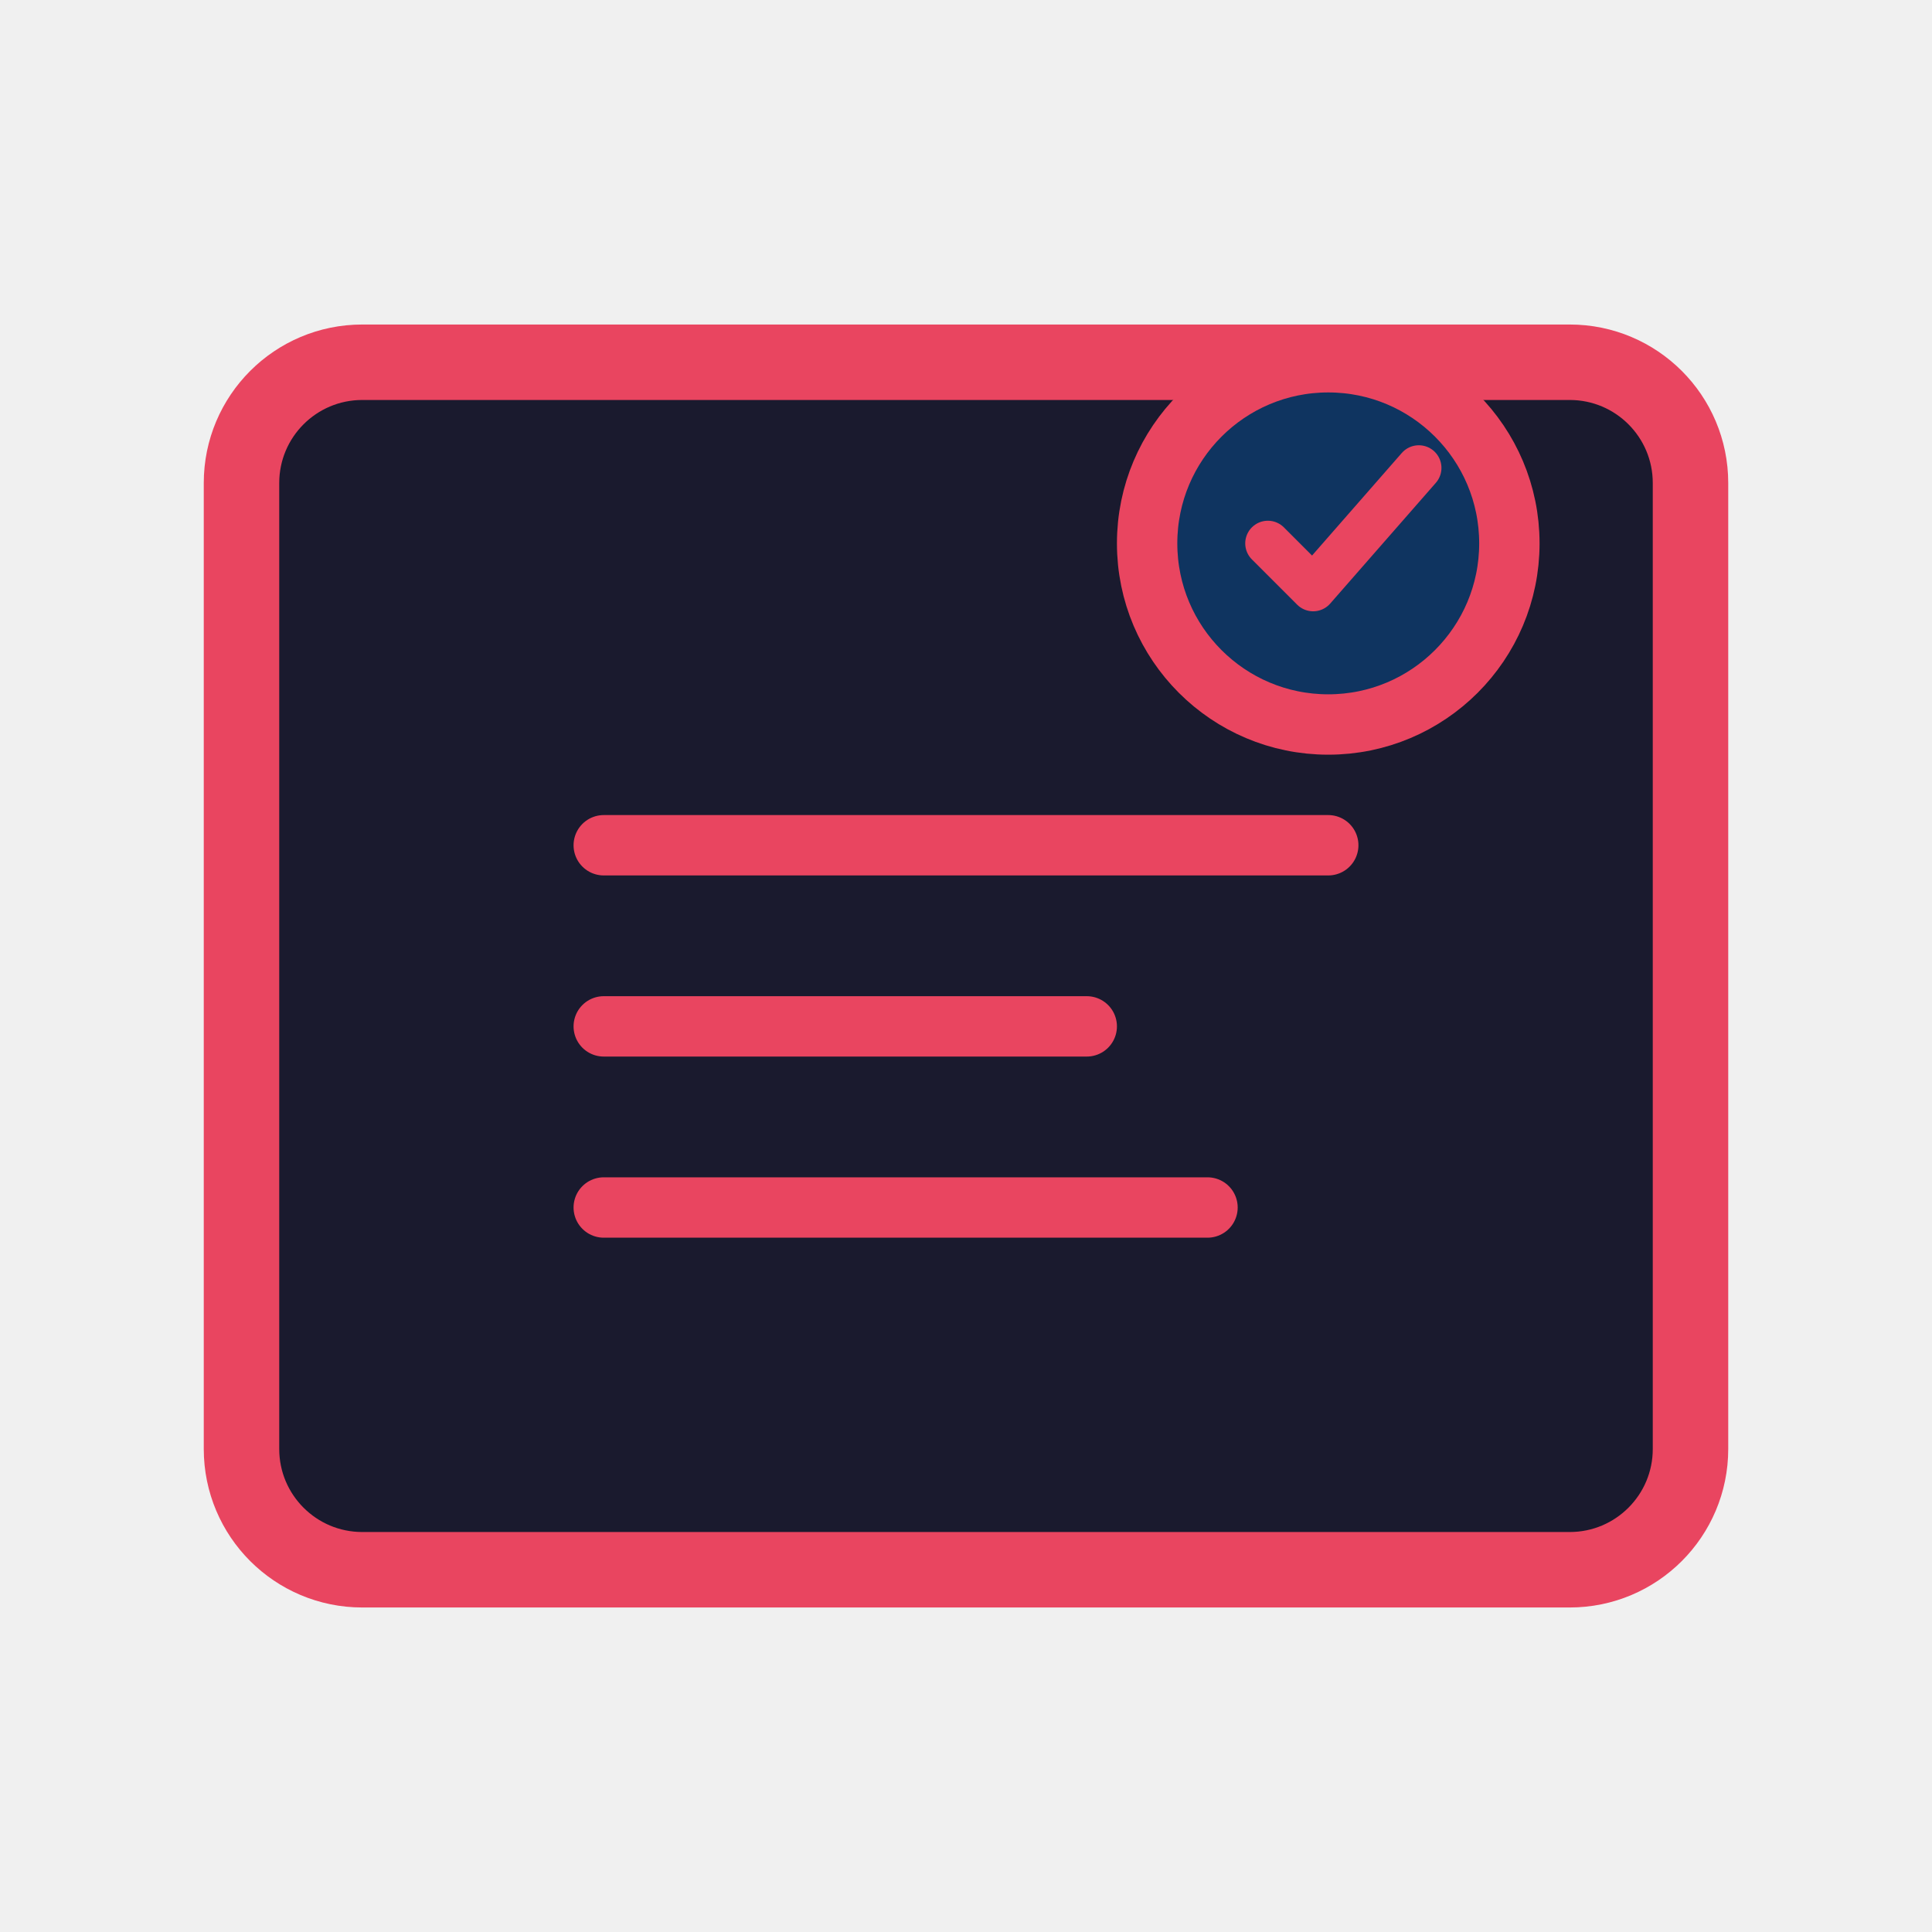
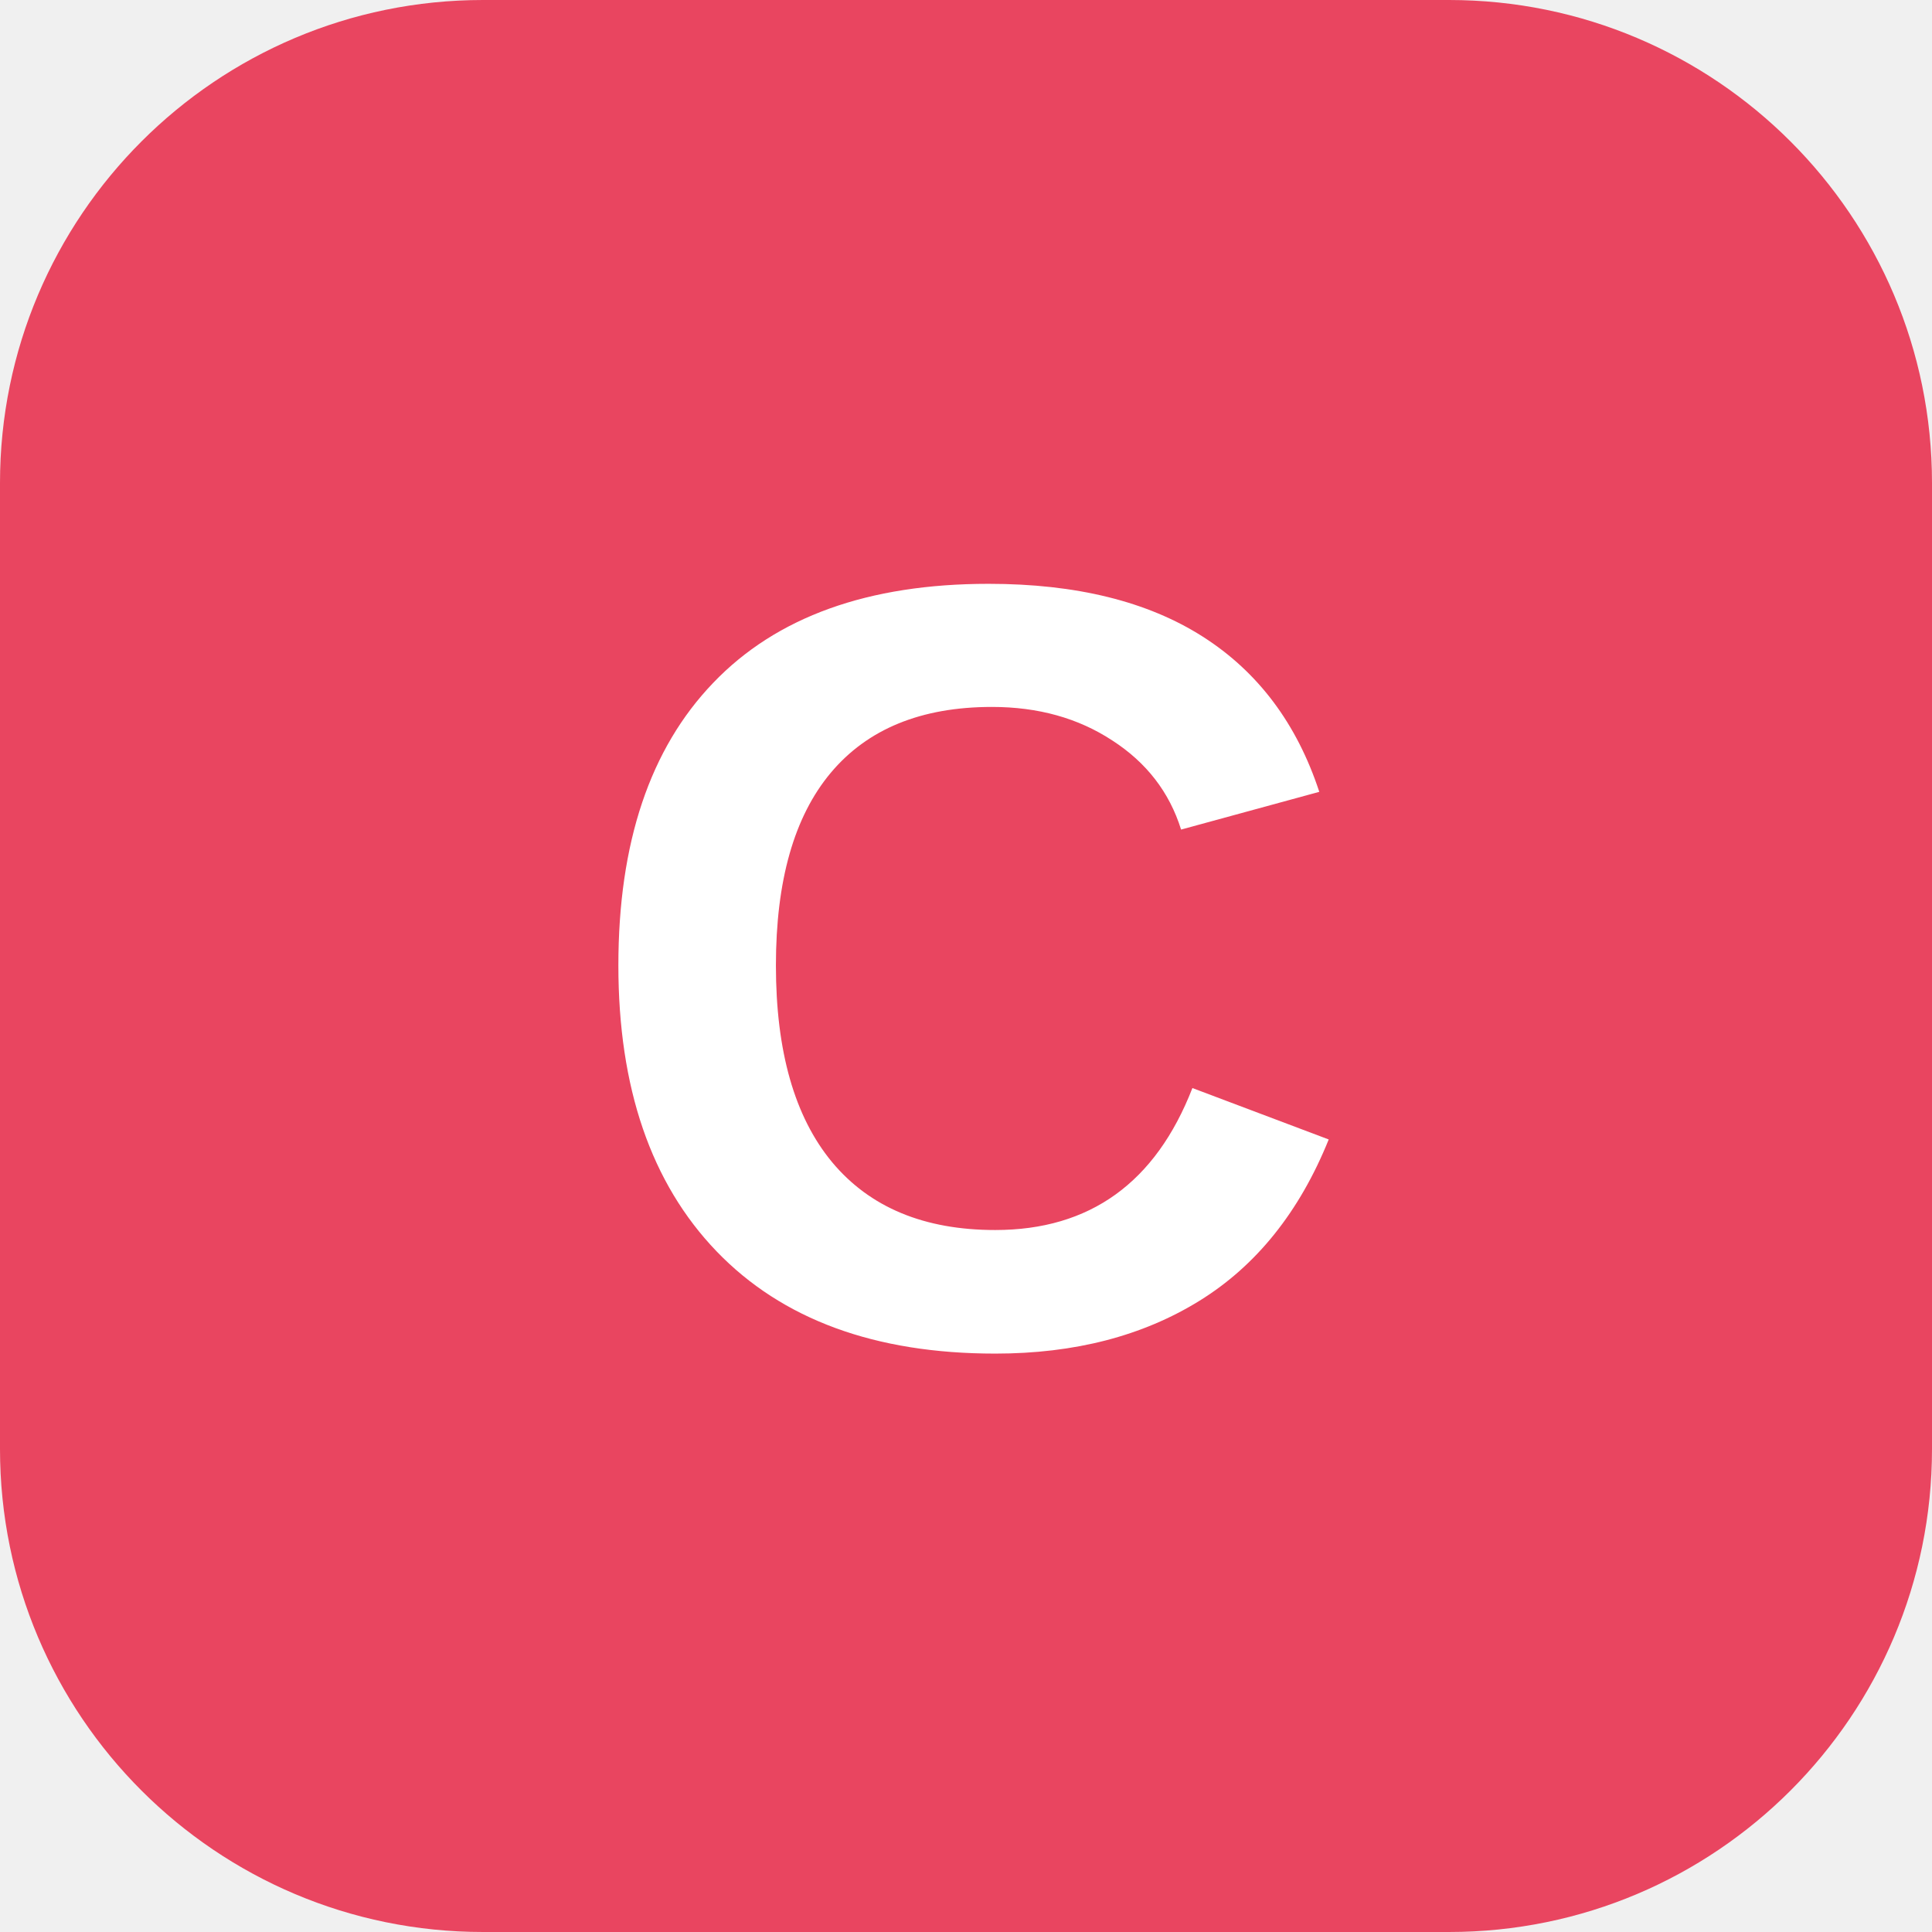
- <svg xmlns="http://www.w3.org/2000/svg" viewBox="0 0 64 64" fill="none">
-   <rect x="8" y="12" width="48" height="40" rx="4" stroke="#e94560" stroke-width="2.5" fill="#1a1a2e" />
-   <path d="M20 28h24M20 34h16M20 40h20" stroke="#e94560" stroke-width="2" stroke-linecap="round" />
-   <circle cx="44" cy="18" r="6" fill="#0f3460" stroke="#e94560" stroke-width="2" />
-   <path d="M42 18l1.5 1.5L47 15.5" stroke="#e94560" stroke-width="1.5" stroke-linecap="round" stroke-linejoin="round" />
+ <svg xmlns="http://www.w3.org/2000/svg" viewBox="0 0 64 64">
+   <rect width="64" height="64" rx="16" fill="#e94560" />
+   <text x="50%" y="50%" dominant-baseline="central" text-anchor="middle" font-size="36" font-weight="bold" fill="#fff" font-family="Arial, sans-serif">C</text>
</svg>
